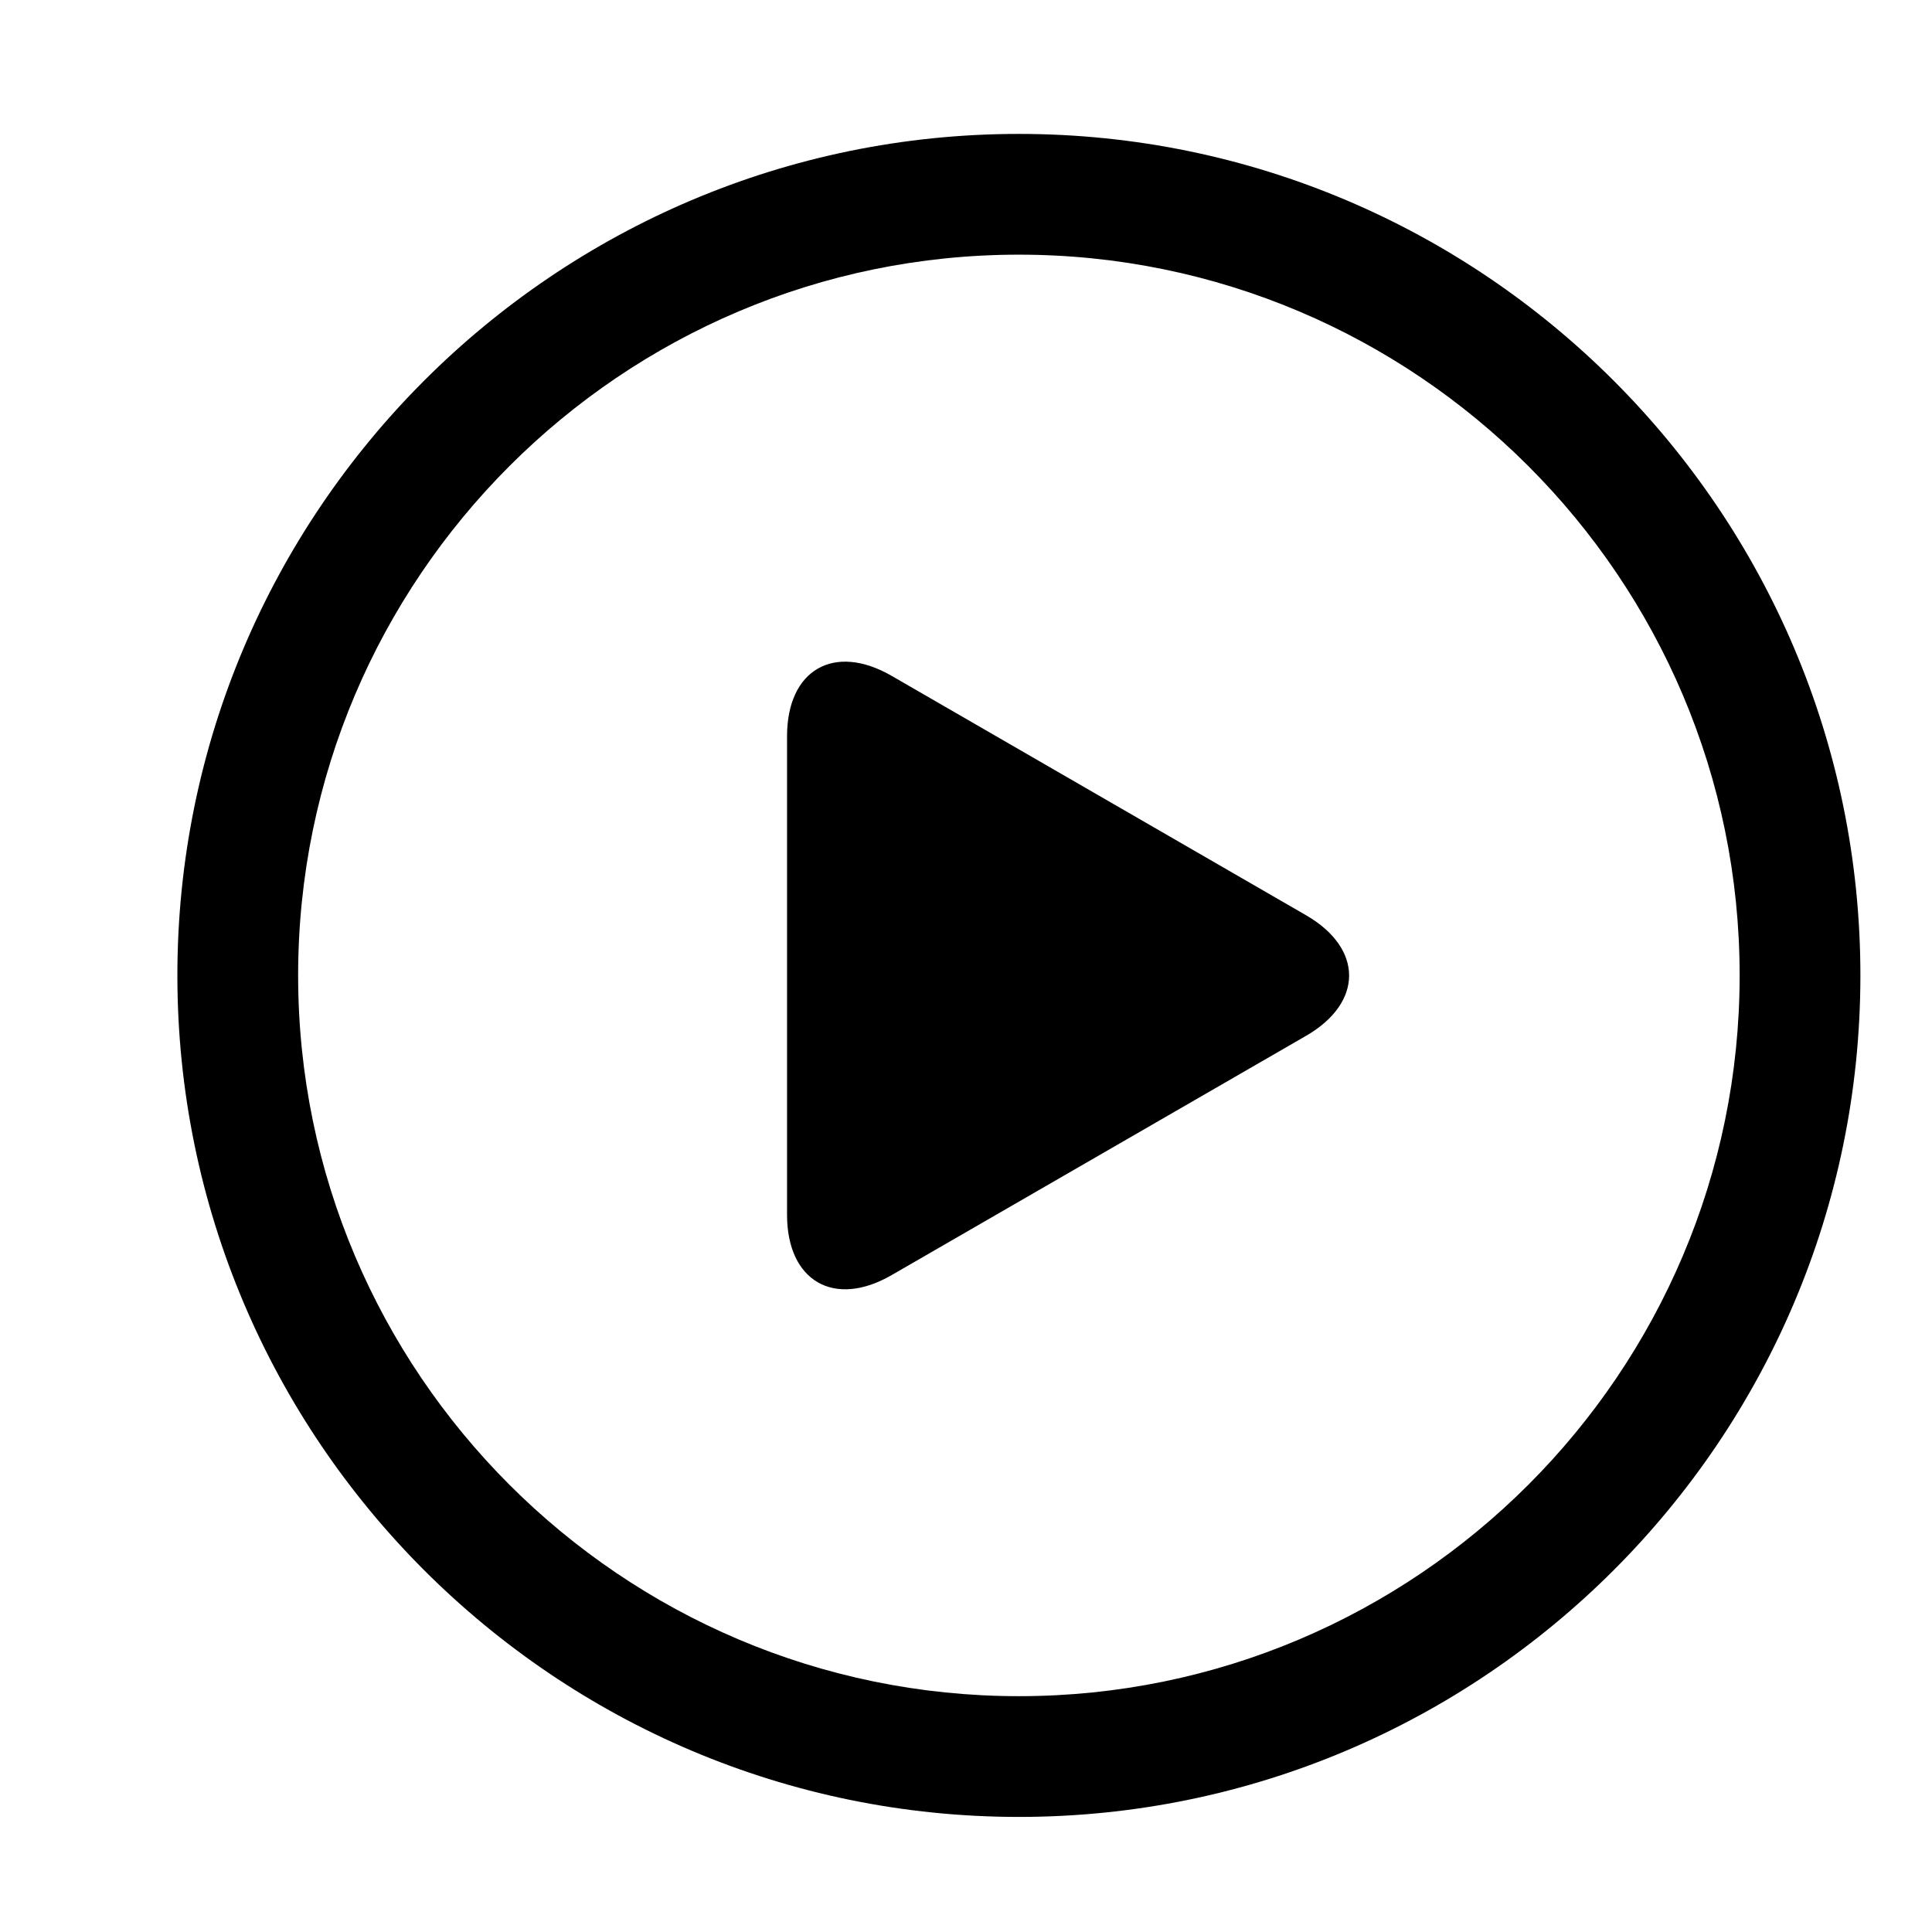
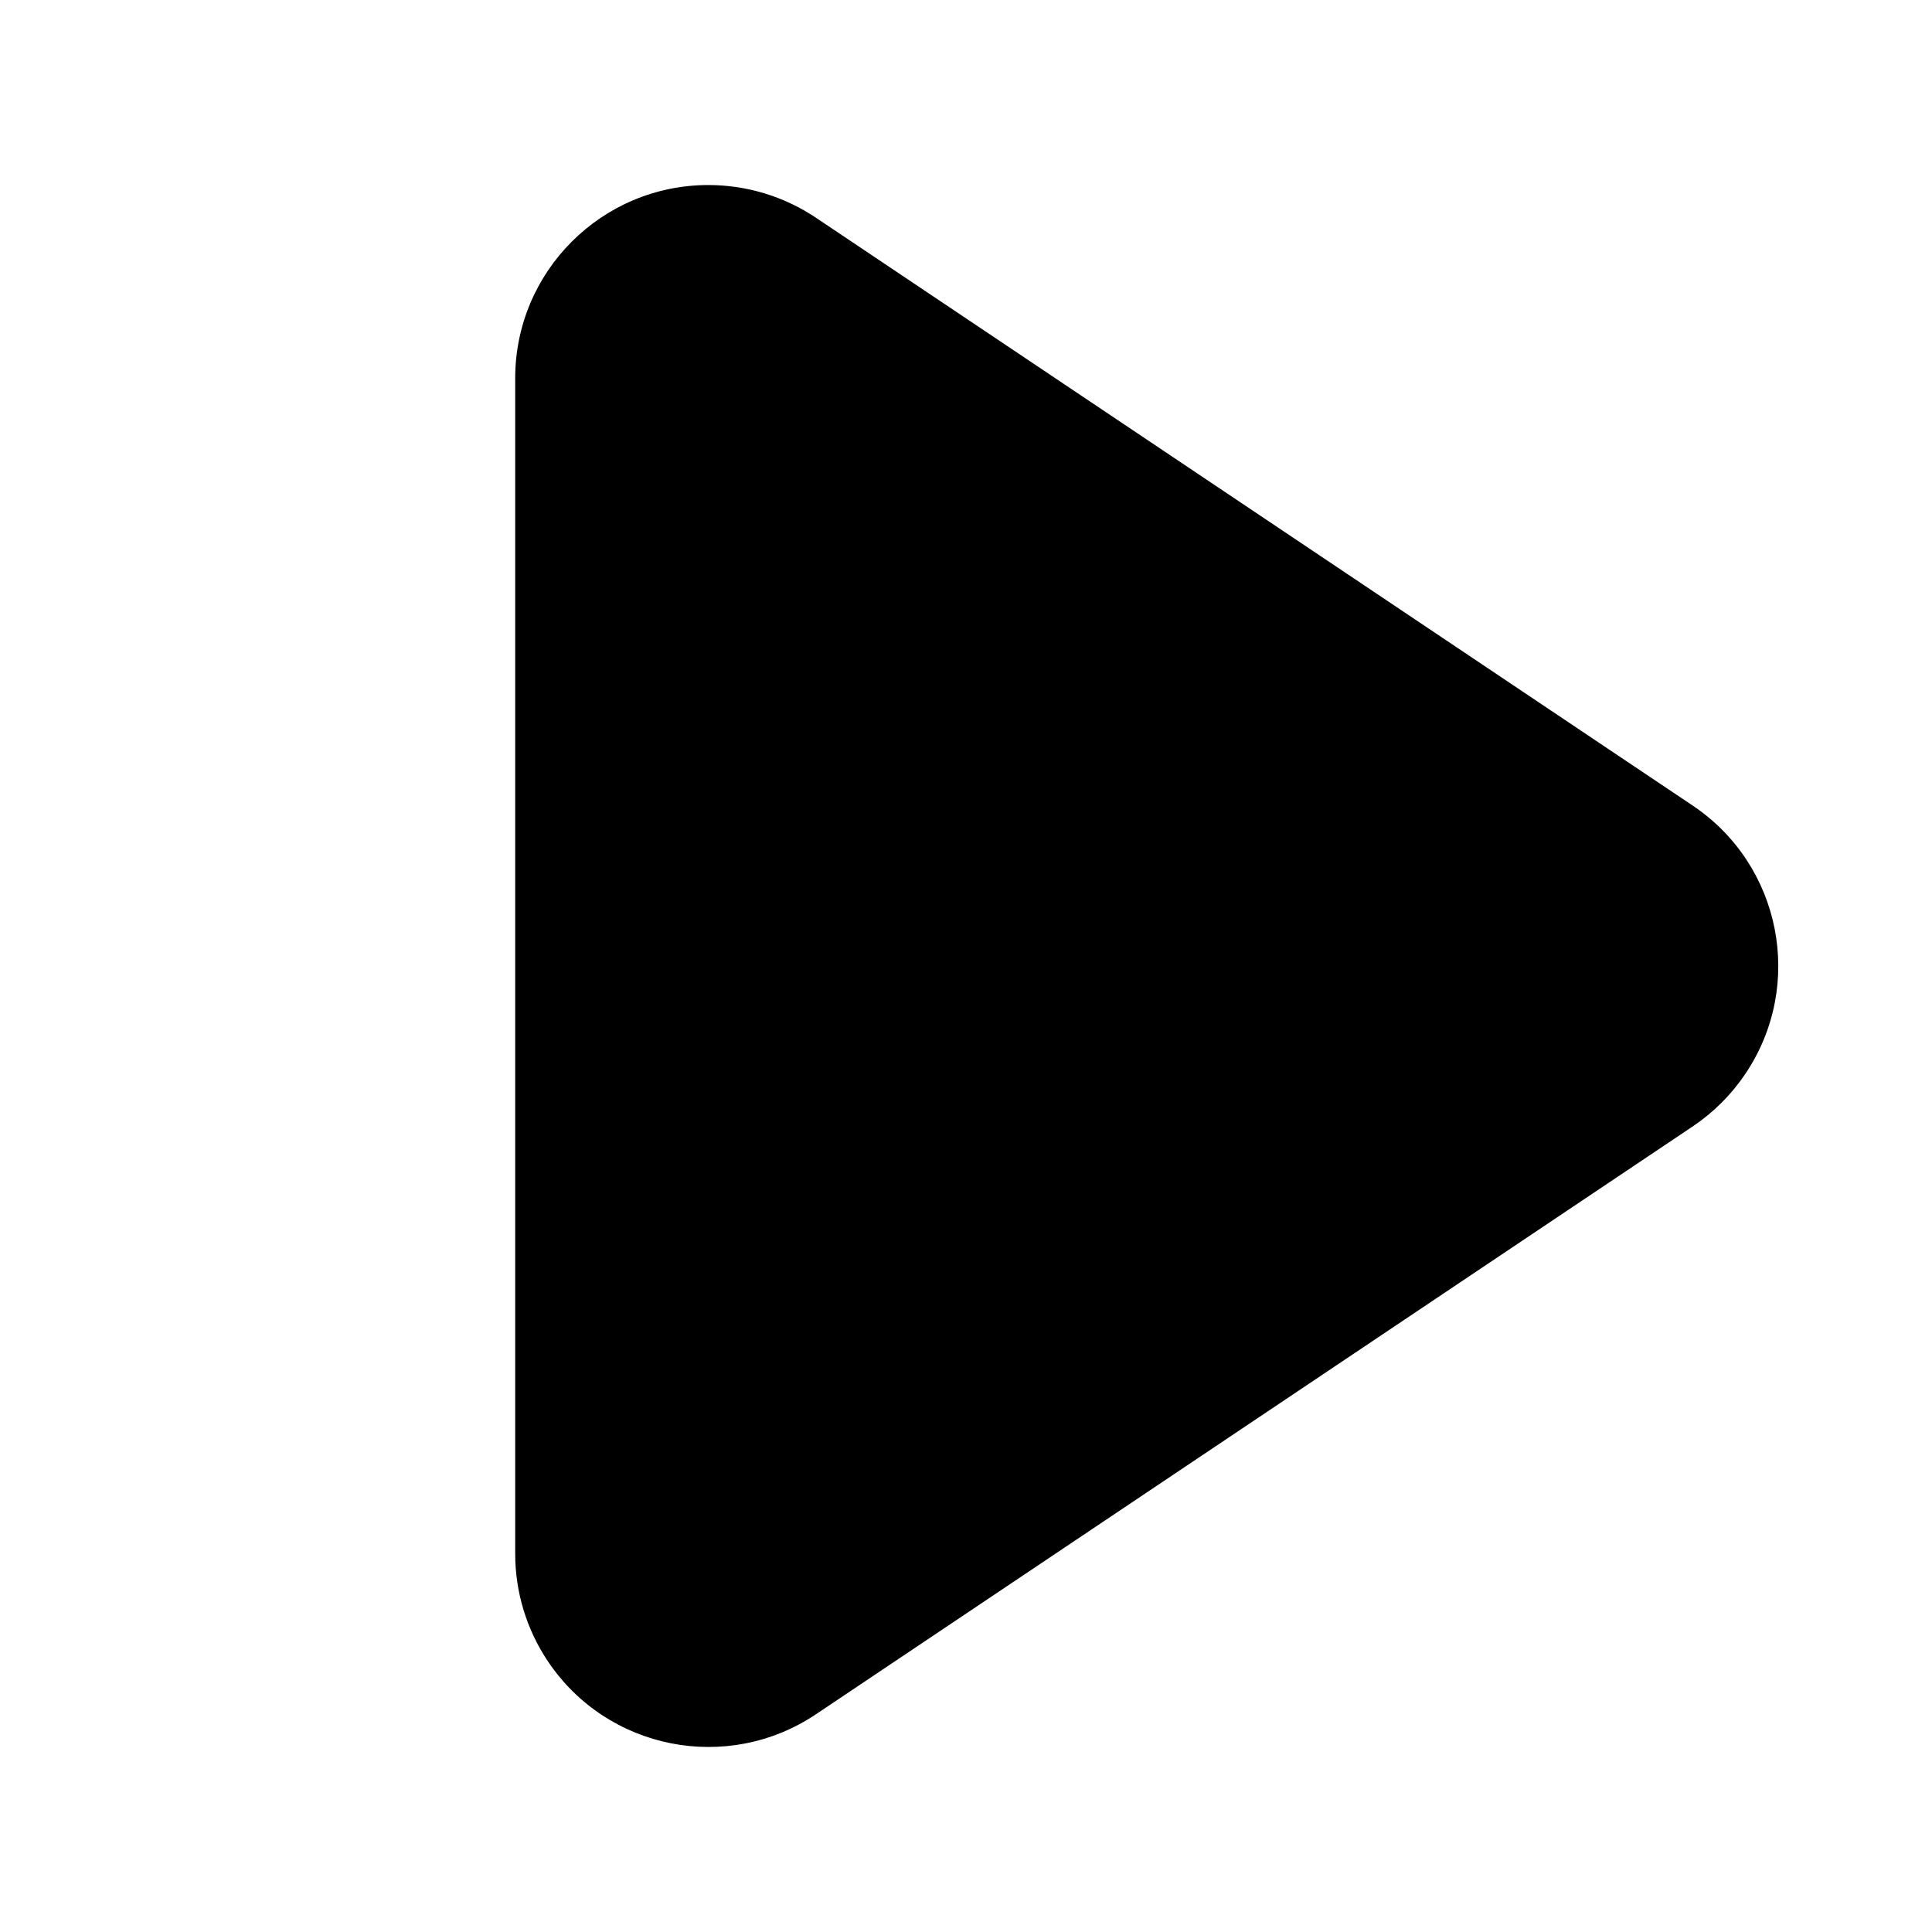
- <svg xmlns="http://www.w3.org/2000/svg" t="1707912844625" class="icon" viewBox="0 0 1024 1024" version="1.1" p-id="3667" width="128" height="128">
-   <path d="M540.032 70.976c-245.952 0-446.016 200.064-446.016 446.016s200.064 446.016 446.016 446.016 446.016-200.064 446.016-446.016-200.064-446.016-446.016-446.016z m0 828.032c-210.624 0-382.016-171.392-382.016-382.016s171.392-382.016 382.016-382.016 382.016 171.392 382.016 382.016-171.392 382.016-382.016 382.016z" p-id="3668" />
-   <path d="M417.152 643.84c0 35.2 24.96 49.6 55.424 32l219.584-126.784c30.528-17.6 30.528-46.4 0-64L472.576 358.208c-30.528-17.6-55.424-3.2-55.424 32v253.632z" p-id="3669" />
+ <svg xmlns="http://www.w3.org/2000/svg" t="1707982007738" class="icon" viewBox="0 0 1024 1024" version="1.1" p-id="3847" width="128" height="128">
+   <path d="M897.143 597.052l-464.649 311.526c-46.976 31.488-110.592 18.944-142.08-28.023A102.4 102.4 0 0 1 273.067 823.526V200.474c0-56.55 45.85-102.4 102.4-102.4a102.4 102.4 0 0 1 57.028 17.348l464.64 311.526c46.976 31.488 59.529 95.104 28.032 142.08a102.4 102.4 0 0 1-28.023 28.023z" p-id="3848" />
</svg>
